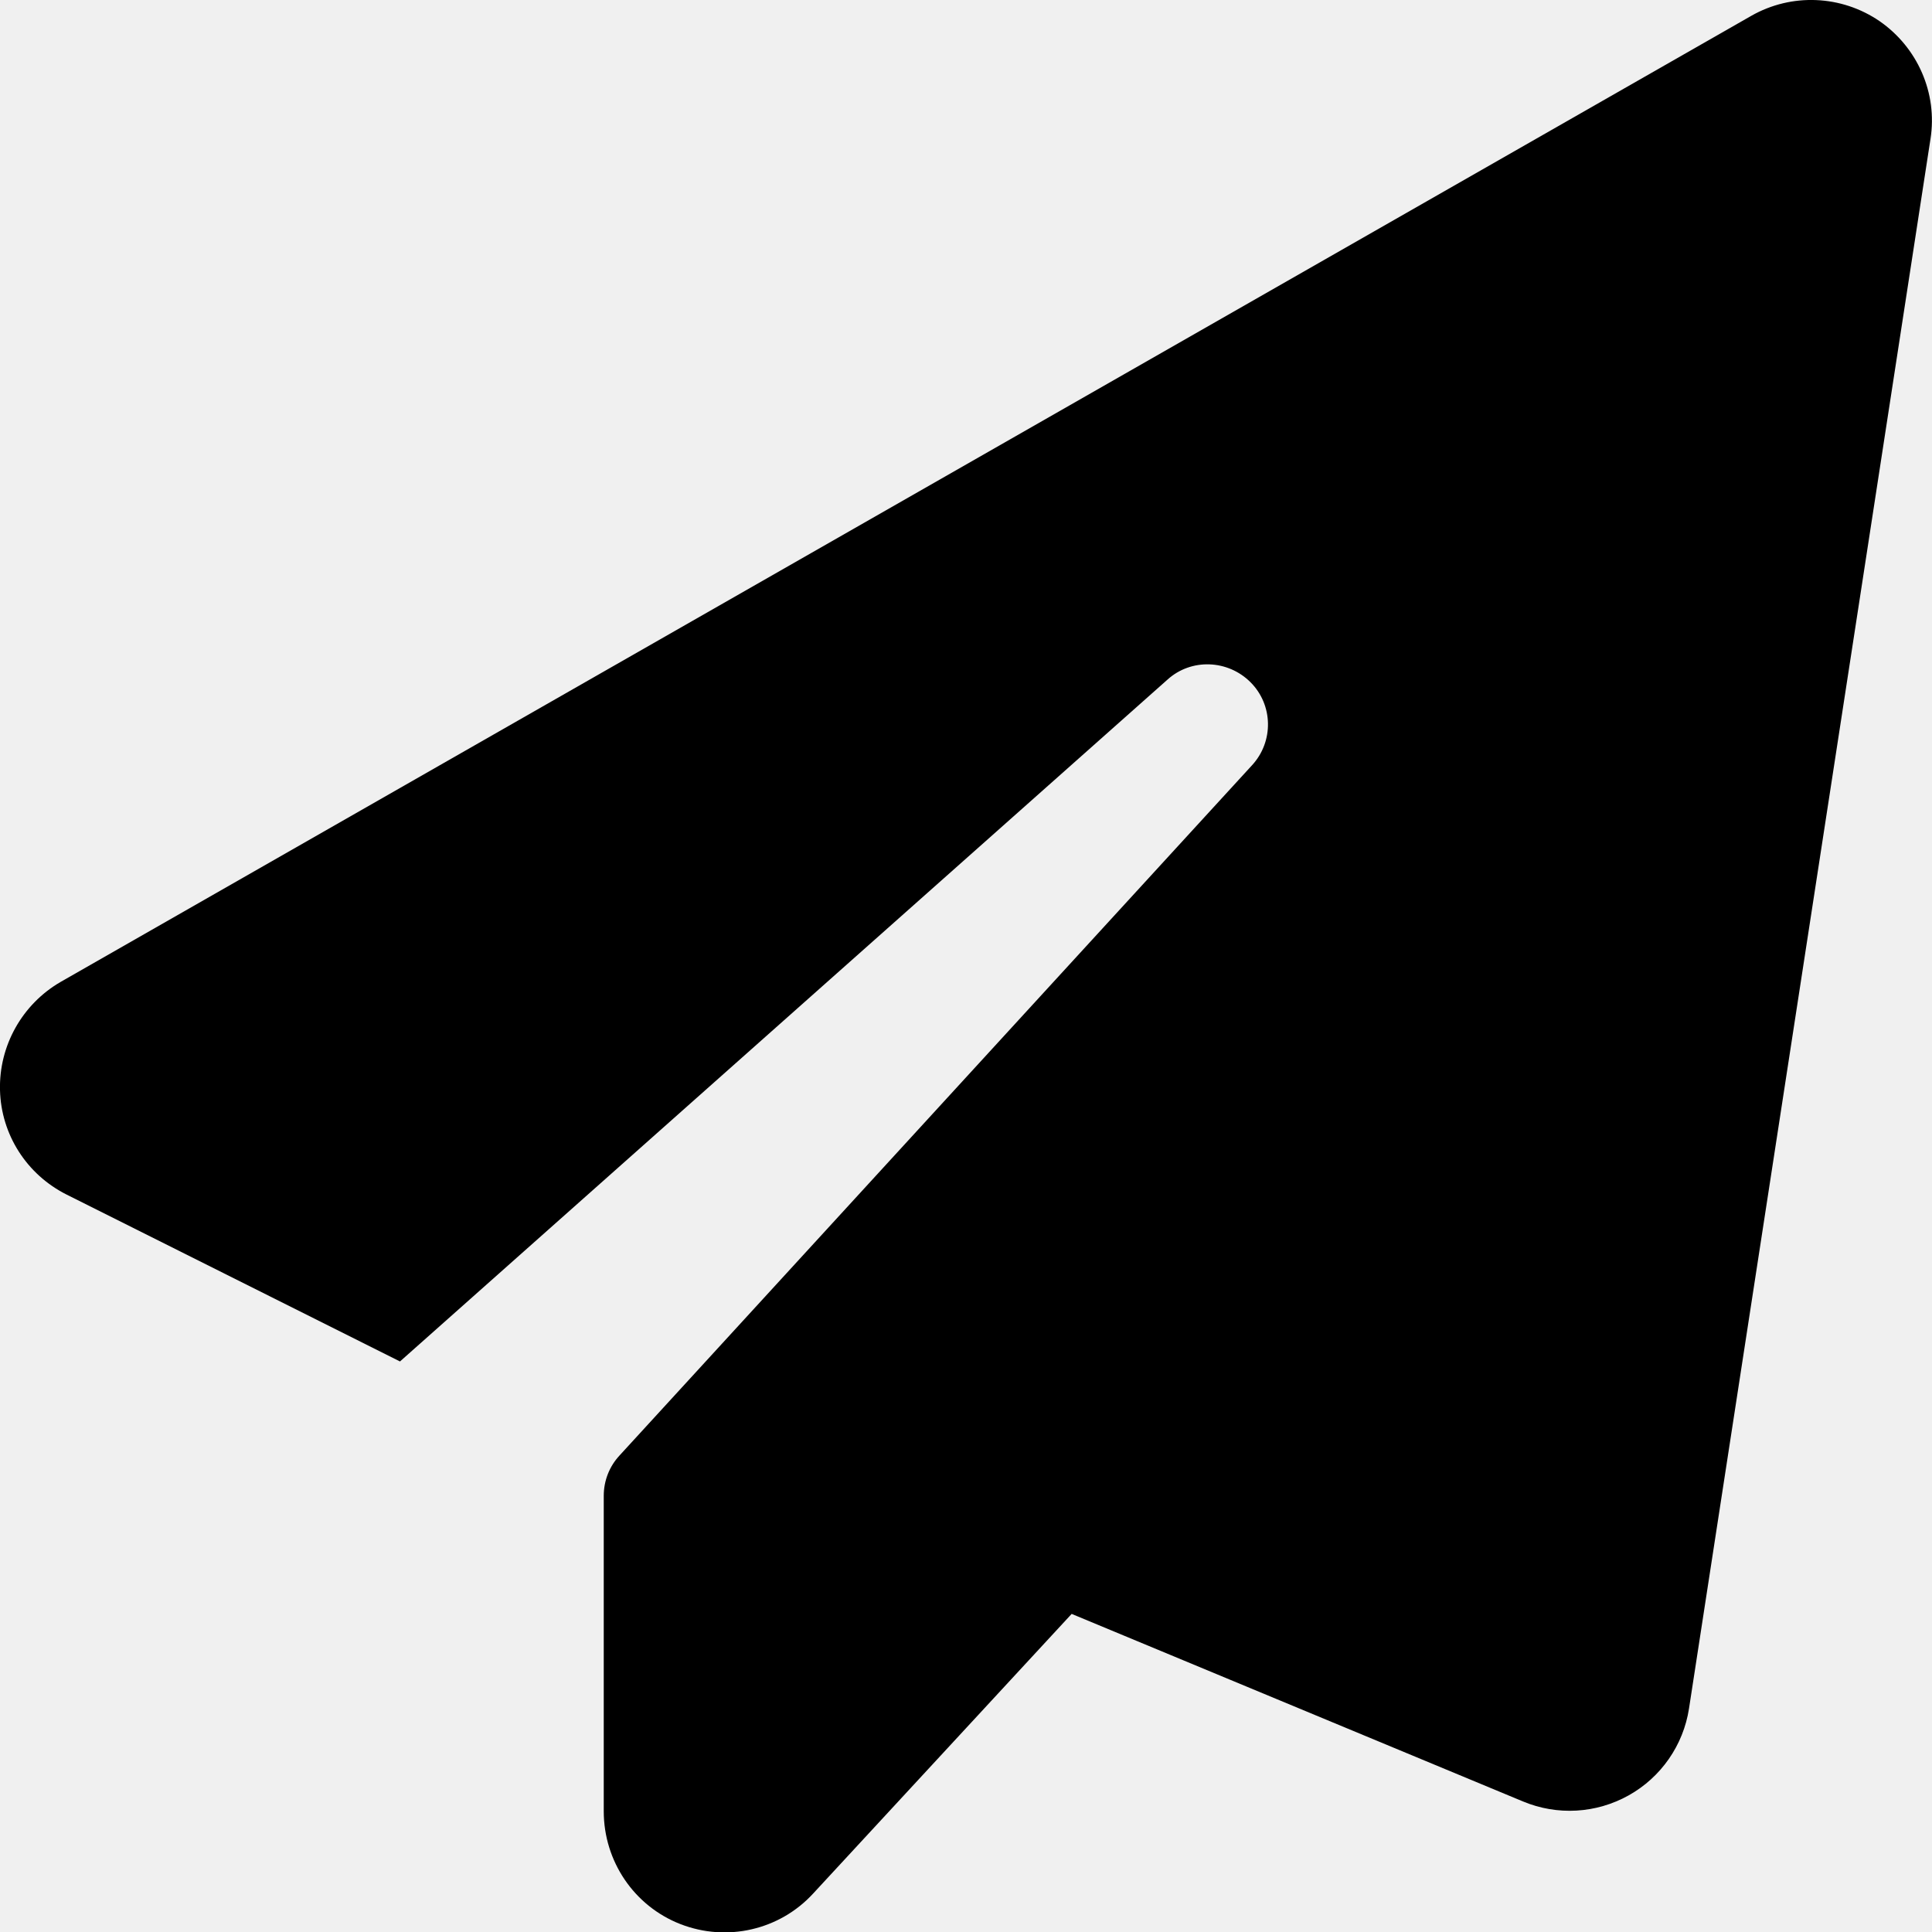
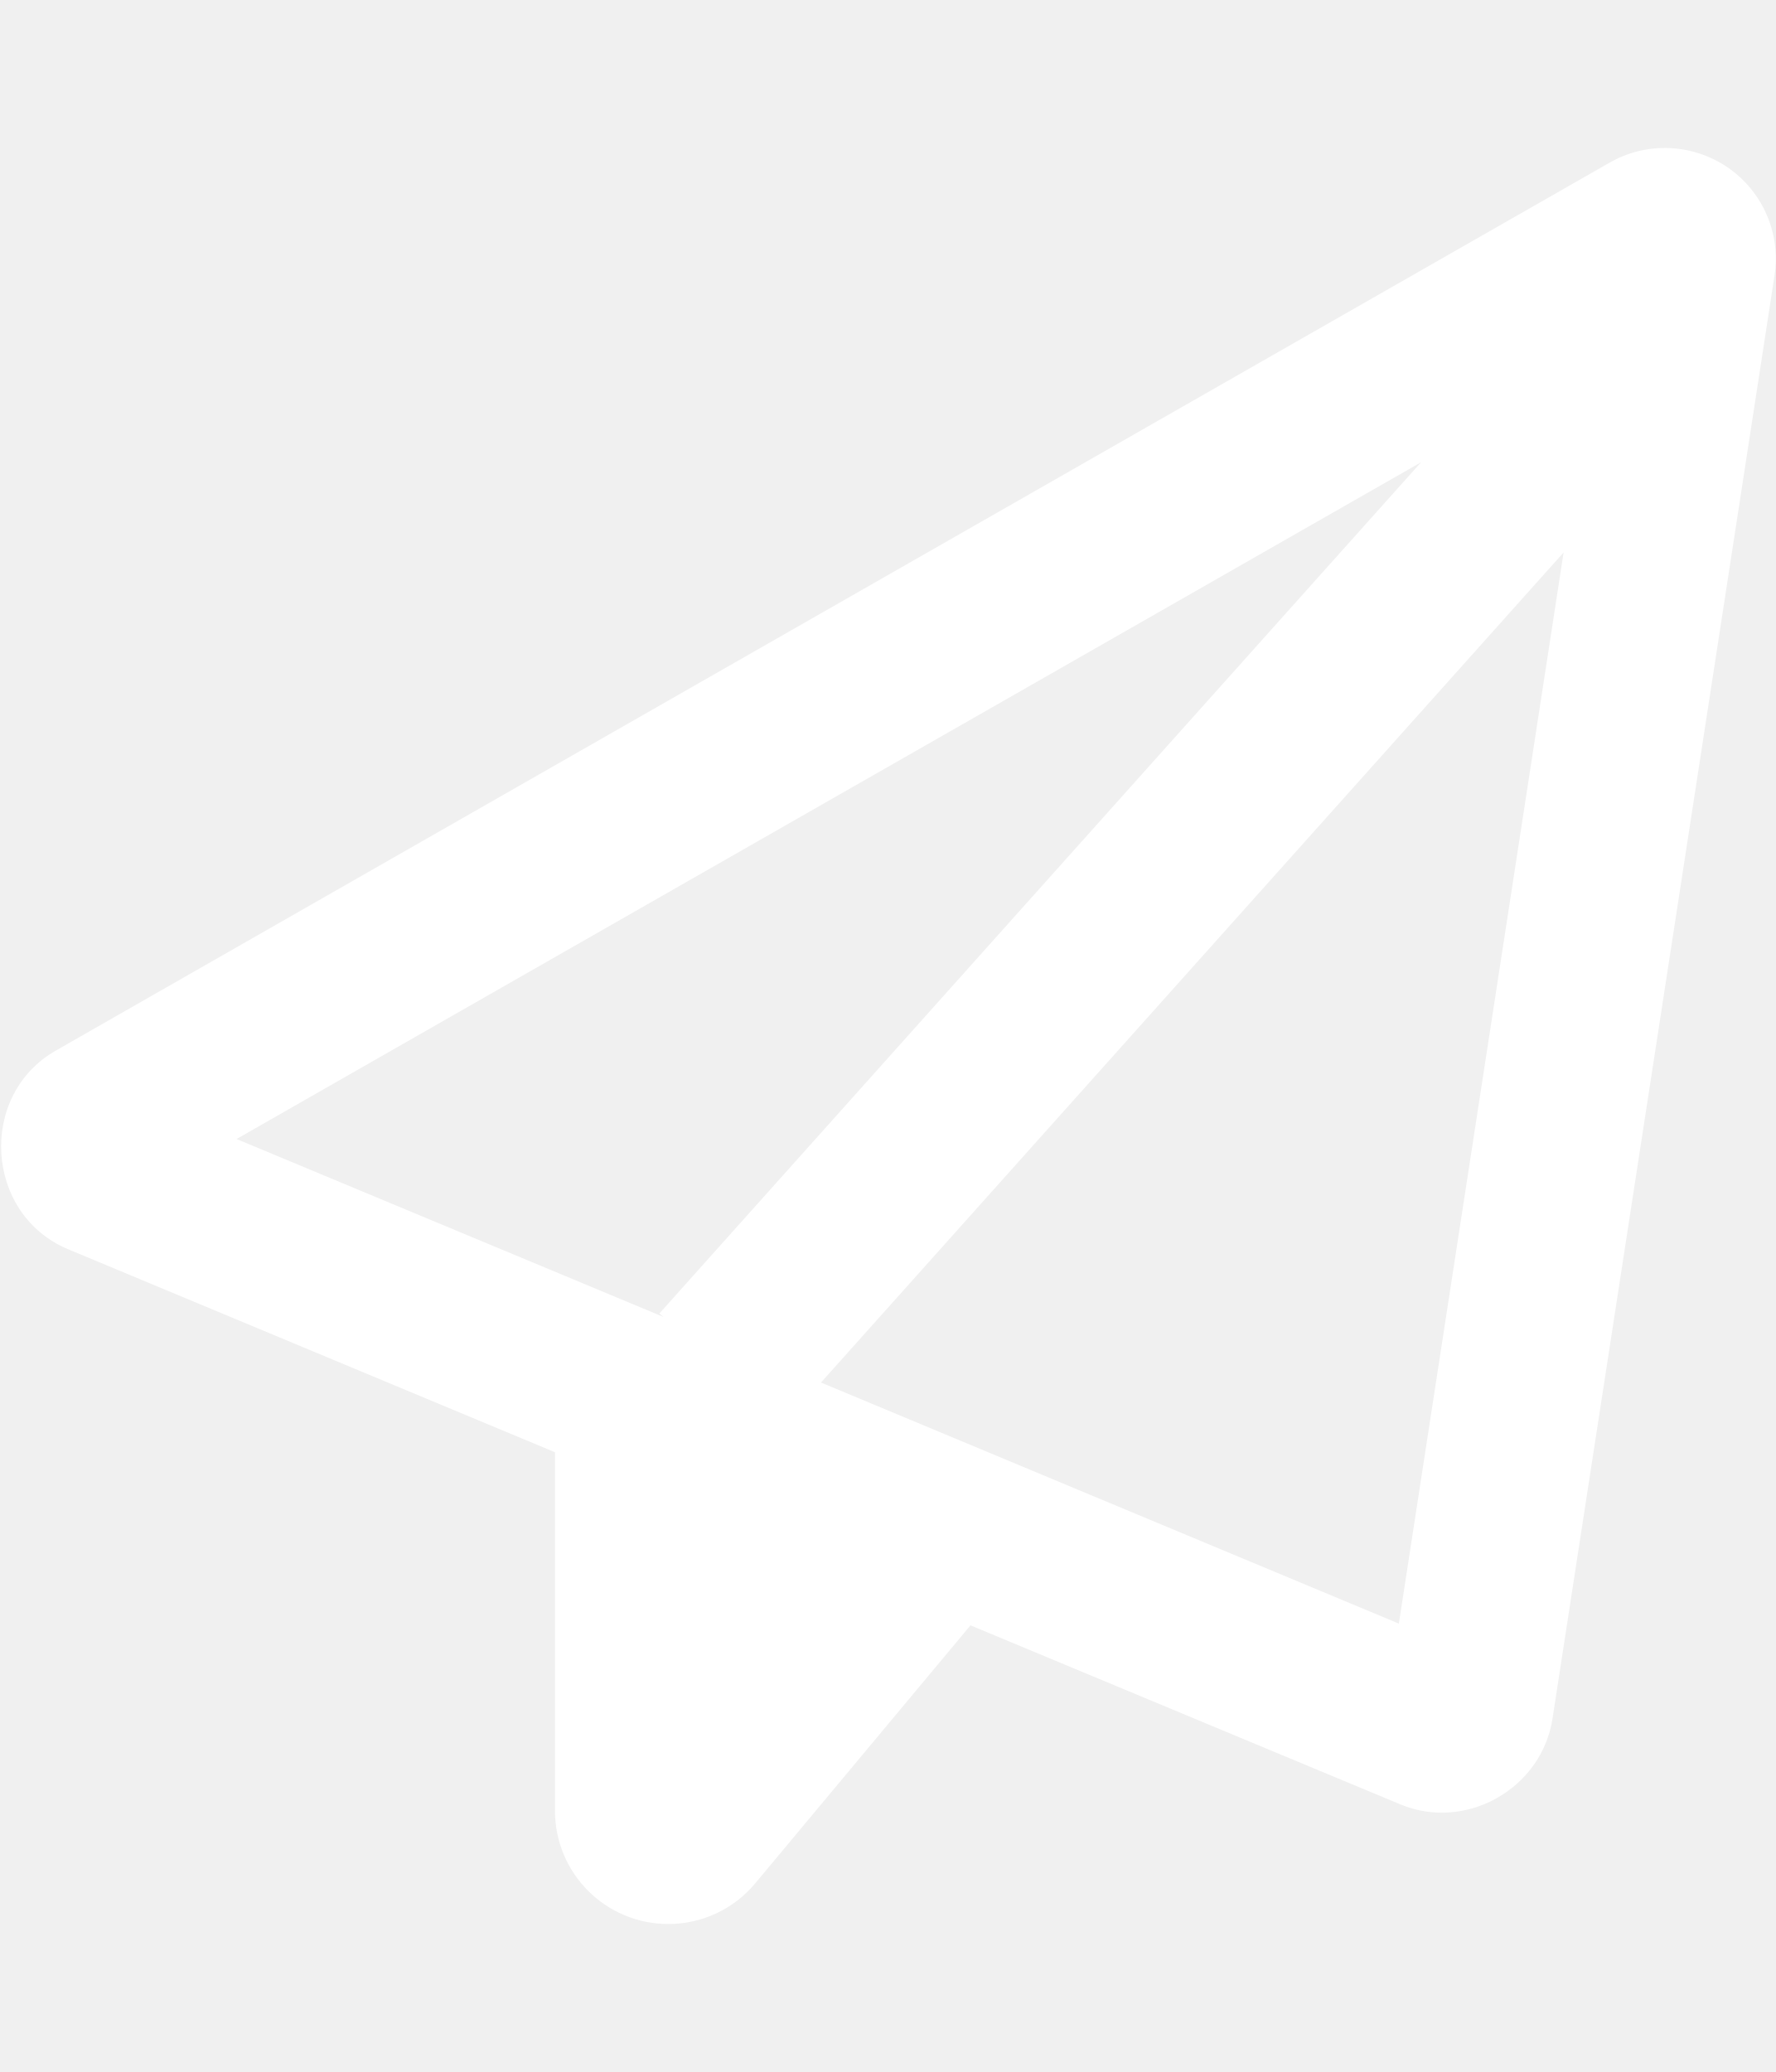
- <svg xmlns="http://www.w3.org/2000/svg" height="32" width="32" viewBox="0 0 512 512">
-   <path d="M498.1 5.6c10.1 7 15.4 19.1 13.5 31.2l-64 416c-1.5 9.7-7.4 18.2-16 23s-18.9 5.4-28 1.6L284 427.7l-68.5 74.1c-8.9 9.7-22.9 12.9-35.2 8.1S160 493.2 160 480V396.4c0-4 1.5-7.8 4.2-10.7L331.8 202.8c5.8-6.3 5.6-16-.4-22s-15.7-6.4-22-.7L106 360.8 17.7 316.6C7.1 311.3 .3 300.7 0 288.9s5.9-22.8 16.1-28.7l448-256c10.7-6.1 23.9-5.5 34 1.4z" />
+ <svg xmlns="http://www.w3.org/2000/svg" height="28" width="24" viewBox="0 0 512 512">
+   <path fill="white" d="M16.1 260.2c-22.6 12.9-20.5 47.3 3.6 57.3L160 376V479.3c0 18.1 14.6 32.7 32.7 32.7c9.7 0 18.9-4.3 25.1-11.8l62-74.3 123.9 51.6c18.9 7.9 40.8-4.5 43.9-24.7l64-416c1.9-12.1-3.4-24.3-13.5-31.2s-23.3-7.5-34-1.4l-448 256zm52.1 25.5L409.7 90.6 190.1 336l1.2 1L68.2 285.7zM403.3 425.4L236.7 355.9 450.8 116.6 403.3 425.4z" />
</svg>
